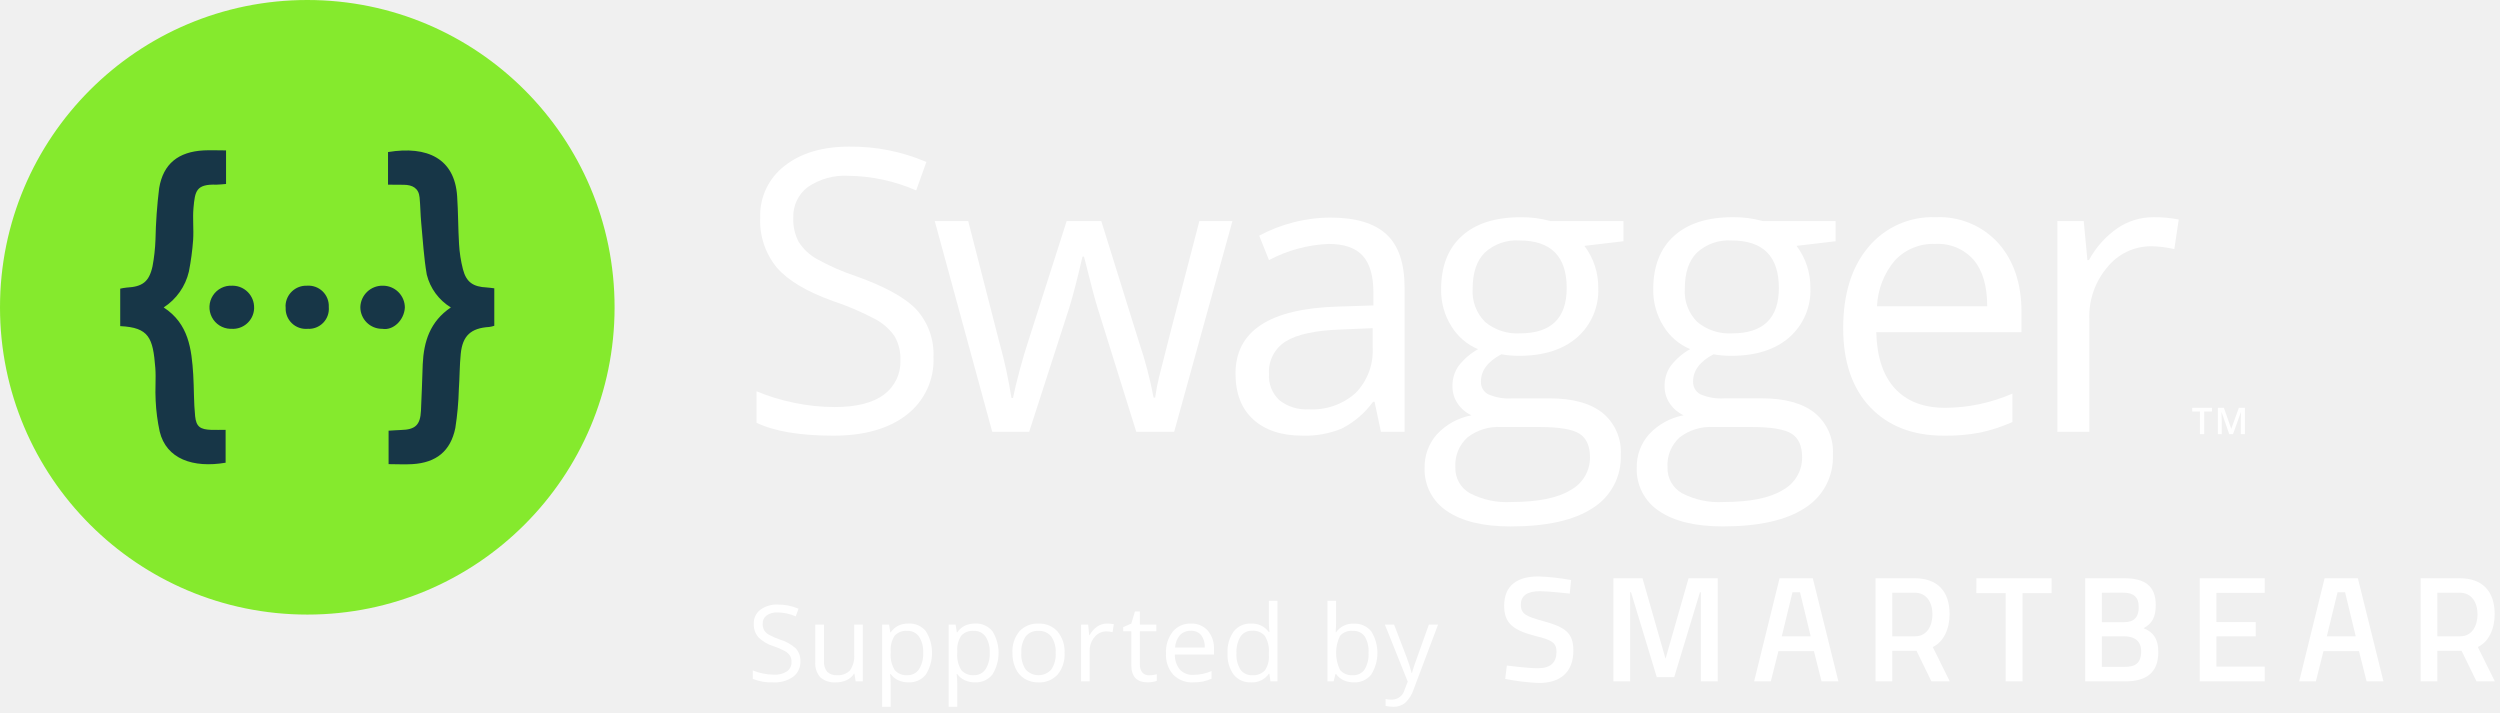
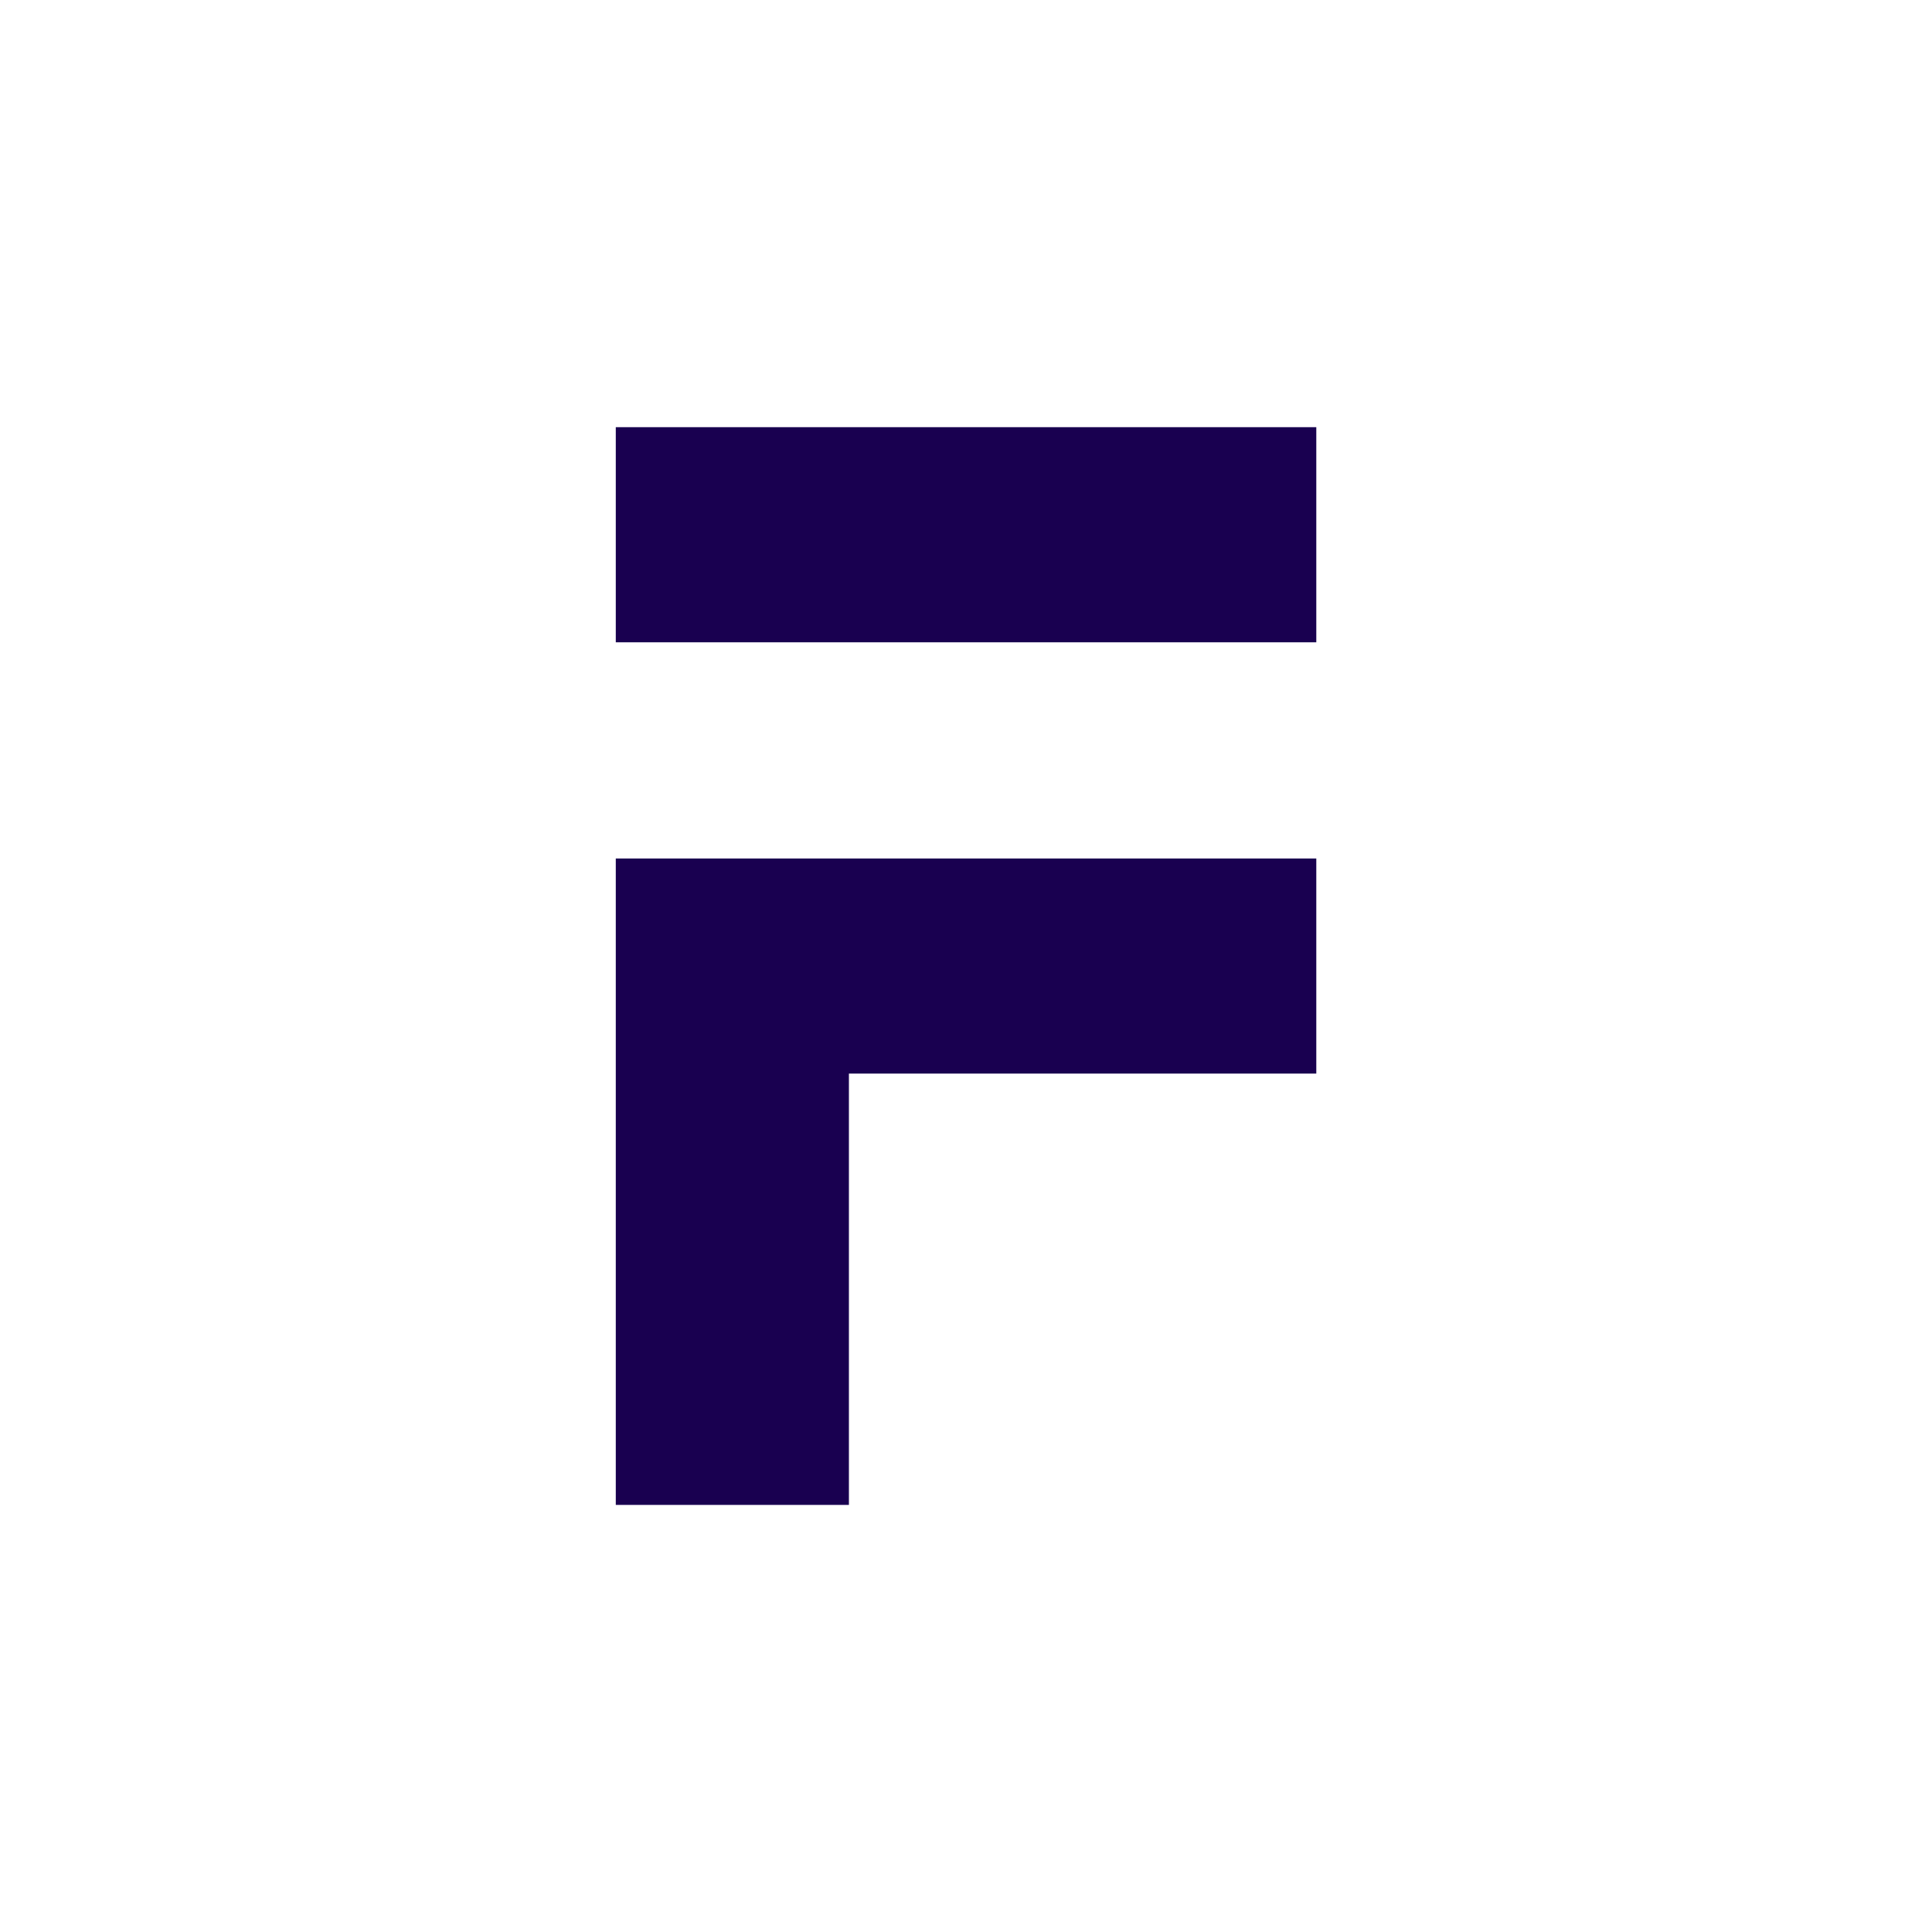
- <svg xmlns="http://www.w3.org/2000/svg" viewBox="0 0 407 116">
-   <defs>
-     <style>
-       .cls-1 {
-         clip-path: url(#clip-SW_TM-logo-on-dark);
-       }
- 
-       .cls-2 {
-         fill: #fff;
-       }
- 
-       .cls-3 {
-         fill: #85ea2d;
-       }
- 
-       .cls-4 {
-         fill: #173647;
-       }
-     </style>
-     <clipPath id="clip-SW_TM-logo-on-dark">
-       <rect width="407" height="116" />
-     </clipPath>
-   </defs>
-   <g id="SW_TM-logo-on-dark" class="cls-1">
-     <g id="SW_In-Product" transform="translate(-0.301)">
-       <path id="Path_2936" data-name="Path 2936" class="cls-2" d="M359.15,70.674h-.7V66.992h-1.26v-.6h3.219v.6H359.15Z" />
-       <path id="Path_2937" data-name="Path 2937" class="cls-2" d="M363.217,70.674,361.975,67.1h-.023q.05.8.05,1.494v2.083h-.636V66.391h.987l1.19,3.407h.017l1.225-3.407h.99v4.283H365.1V68.556c0-.213.006-.49.016-.832s.02-.549.028-.621h-.023l-1.286,3.571Z" />
-       <path id="Path_2938" data-name="Path 2938" class="cls-3" d="M50.328,97.669A47.642,47.642,0,1,1,97.971,50.027,47.642,47.642,0,0,1,50.328,97.669Z" />
-       <path id="Path_2939" data-name="Path 2939" class="cls-3" d="M50.328,4.769A45.258,45.258,0,1,1,5.07,50.027,45.258,45.258,0,0,1,50.328,4.769m0-4.769a50.027,50.027,0,1,0,50.027,50.027A50.027,50.027,0,0,0,50.328,0Z" />
-       <path id="Path_2940" data-name="Path 2940" class="cls-4" d="M31.8,33.854c-.154,1.712.058,3.482-.057,5.213a42.665,42.665,0,0,1-.693,5.156,9.53,9.53,0,0,1-4.1,5.829c4.079,2.654,4.54,6.771,4.81,10.946.135,2.25.077,4.52.308,6.752.173,1.731.846,2.174,2.636,2.231.73.02,1.48,0,2.327,0V75.33c-5.29.9-9.657-.6-10.734-5.079a30.76,30.76,0,0,1-.654-5c-.117-1.789.076-3.578-.058-5.367-.386-4.906-1.02-6.56-5.713-6.791v-6.1A9.191,9.191,0,0,1,20.9,46.82c2.577-.135,3.674-.924,4.231-3.463a29.3,29.3,0,0,0,.481-4.329,82.1,82.1,0,0,1,.6-8.406c.673-3.982,3.136-5.906,7.234-6.137,1.154-.057,2.327,0,3.655,0v5.464c-.558.038-1.039.115-1.539.115C32.226,29.949,32.052,31.084,31.8,33.854Zm6.406,12.658h-.077a3.515,3.515,0,1,0-.346,7.021h.231a3.461,3.461,0,0,0,3.655-3.251V50.09a3.523,3.523,0,0,0-3.461-3.578Zm12.062,0a3.373,3.373,0,0,0-3.482,3.251,1.79,1.79,0,0,0,.02.327,3.3,3.3,0,0,0,3.578,3.443,3.263,3.263,0,0,0,3.443-3.558,3.308,3.308,0,0,0-3.557-3.463Zm12.351,0a3.592,3.592,0,0,0-3.655,3.482A3.529,3.529,0,0,0,62.5,53.533h.039c1.769.309,3.559-1.4,3.674-3.462a3.571,3.571,0,0,0-3.6-3.559Zm16.948.288c-2.232-.1-3.348-.846-3.9-2.962a21.447,21.447,0,0,1-.635-4.136c-.154-2.578-.135-5.175-.308-7.753-.4-6.117-4.828-8.252-11.254-7.195v5.31c1.019,0,1.808,0,2.6.019,1.366.019,2.4.539,2.539,2.059.135,1.385.135,2.789.27,4.193.269,2.79.422,5.618.9,8.369A8.715,8.715,0,0,0,73.7,50.052c-3.4,2.289-4.406,5.559-4.578,9.234-.1,2.52-.154,5.059-.289,7.6-.115,2.308-.923,3.058-3.251,3.116-.654.019-1.289.077-2.019.115v5.445c1.365,0,2.616.077,3.866,0,3.886-.231,6.233-2.117,7-5.887A49.079,49.079,0,0,0,75,63.4c.135-1.923.116-3.866.308-5.771.289-2.982,1.655-4.213,4.636-4.4a4.037,4.037,0,0,0,.828-.192v-6.1c-.5-.058-.843-.115-1.208-.135Z" />
-       <path id="Path_2941" data-name="Path 2941" class="cls-2" d="M152.273,58.122a11.228,11.228,0,0,1-4.384,9.424q-4.383,3.382-11.9,3.382-8.14,0-12.524-2.1V63.7a32.9,32.9,0,0,0,6.137,1.879,32.3,32.3,0,0,0,6.575.689q5.322,0,8.015-2.02a6.626,6.626,0,0,0,2.692-5.62,7.222,7.222,0,0,0-.954-3.9,8.885,8.885,0,0,0-3.194-2.8,44.634,44.634,0,0,0-6.81-2.911q-6.387-2.286-9.126-5.417a11.955,11.955,0,0,1-2.74-8.172A10.164,10.164,0,0,1,128.039,27q3.977-3.131,10.52-3.131a31,31,0,0,1,12.555,2.5L149.455,31a28.382,28.382,0,0,0-11.021-2.38,10.668,10.668,0,0,0-6.606,1.816,5.984,5.984,0,0,0-2.38,5.041,7.722,7.722,0,0,0,.877,3.9,8.242,8.242,0,0,0,2.959,2.786,36.7,36.7,0,0,0,6.371,2.8q7.2,2.566,9.91,5.51A10.84,10.84,0,0,1,152.273,58.122Z" />
-       <path id="Path_2942" data-name="Path 2942" class="cls-2" d="M185.288,70.3,179,50.17q-.594-1.848-2.222-8.391h-.251q-1.252,5.479-2.192,8.453L167.849,70.3h-6.011l-9.361-34.315h5.447q3.318,12.931,5.057,19.693a80.112,80.112,0,0,1,1.988,9.111h.25q.345-1.785,1.112-4.618t1.33-4.493l6.294-19.693h5.635l6.137,19.693a66.369,66.369,0,0,1,2.379,9.048h.251a33.163,33.163,0,0,1,.673-3.475q.548-2.347,6.528-25.266h5.385L191.456,70.3Z" />
-       <path id="Path_2943" data-name="Path 2943" class="cls-2" d="M225.115,70.3l-1.033-4.885h-.25a14.446,14.446,0,0,1-5.119,4.368,15.608,15.608,0,0,1-6.372,1.143q-5.1,0-8-2.63t-2.9-7.483q0-10.4,16.626-10.9l5.823-.188V47.6q0-4.038-1.738-5.964T216.6,39.713a22.633,22.633,0,0,0-9.706,2.63l-1.6-3.977a24.437,24.437,0,0,1,5.557-2.16,24.056,24.056,0,0,1,6.058-.783q6.136,0,9.1,2.724t2.959,8.735V70.3Zm-11.741-3.663A10.549,10.549,0,0,0,221,63.977a9.845,9.845,0,0,0,2.771-7.451v-3.1l-5.2.219q-6.2.219-8.939,1.926a5.8,5.8,0,0,0-2.74,5.306,5.354,5.354,0,0,0,1.707,4.29,7.081,7.081,0,0,0,4.775,1.472Z" />
-       <path id="Path_2944" data-name="Path 2944" class="cls-2" d="M264.6,35.987v3.287l-6.356.752a11.16,11.16,0,0,1,2.255,6.856,10.148,10.148,0,0,1-3.444,8.047q-3.444,3-9.456,3a15.734,15.734,0,0,1-2.88-.25Q241.4,59.438,241.4,62.1a2.242,2.242,0,0,0,1.159,2.082,8.456,8.456,0,0,0,3.976.673h6.074q5.573,0,8.563,2.348a8.158,8.158,0,0,1,2.99,6.825,9.743,9.743,0,0,1-4.571,8.688q-4.572,2.989-13.338,2.99-6.732,0-10.379-2.5a8.087,8.087,0,0,1-3.647-7.076,7.946,7.946,0,0,1,2-5.417,10.211,10.211,0,0,1,5.636-3.1,5.429,5.429,0,0,1-2.207-1.847,4.89,4.89,0,0,1-.893-2.912,5.53,5.53,0,0,1,1-3.288,10.529,10.529,0,0,1,3.162-2.723,9.275,9.275,0,0,1-4.336-3.726,10.945,10.945,0,0,1-1.675-6.012q0-5.634,3.382-8.688t9.58-3.052a17.439,17.439,0,0,1,4.853.626ZM237.233,76.062a4.66,4.66,0,0,0,2.348,4.227,12.973,12.973,0,0,0,6.732,1.44q6.543,0,9.69-1.956a5.992,5.992,0,0,0,3.147-5.307q0-2.787-1.723-3.867t-6.481-1.08h-6.23a8.205,8.205,0,0,0-5.51,1.69,6.043,6.043,0,0,0-1.973,4.853Zm2.818-29.086a6.984,6.984,0,0,0,2.035,5.448,8.123,8.123,0,0,0,5.667,1.847q7.608,0,7.608-7.389,0-7.733-7.7-7.733a7.628,7.628,0,0,0-5.635,1.972q-1.976,1.973-1.975,5.855Z" />
-       <path id="Path_2945" data-name="Path 2945" class="cls-2" d="M299.136,35.987v3.287l-6.356.752a11.168,11.168,0,0,1,2.254,6.856,10.145,10.145,0,0,1-3.444,8.047q-3.444,3-9.455,3a15.734,15.734,0,0,1-2.88-.25q-3.32,1.754-3.319,4.415a2.243,2.243,0,0,0,1.158,2.082,8.459,8.459,0,0,0,3.976.673h6.074q5.574,0,8.563,2.348a8.158,8.158,0,0,1,2.99,6.825,9.743,9.743,0,0,1-4.571,8.688q-4.57,2.989-13.337,2.99-6.732,0-10.379-2.5a8.088,8.088,0,0,1-3.648-7.076,7.947,7.947,0,0,1,2-5.417,10.207,10.207,0,0,1,5.636-3.1,5.432,5.432,0,0,1-2.208-1.847,4.889,4.889,0,0,1-.892-2.912,5.53,5.53,0,0,1,1-3.288,10.529,10.529,0,0,1,3.162-2.723,9.271,9.271,0,0,1-4.336-3.726,10.945,10.945,0,0,1-1.675-6.012q0-5.634,3.381-8.688t9.581-3.052a17.444,17.444,0,0,1,4.853.626ZM271.772,76.062a4.658,4.658,0,0,0,2.348,4.227,12.969,12.969,0,0,0,6.731,1.44q6.544,0,9.691-1.956a5.993,5.993,0,0,0,3.146-5.307q0-2.787-1.722-3.867t-6.481-1.08h-6.23a8.208,8.208,0,0,0-5.511,1.69A6.042,6.042,0,0,0,271.772,76.062Zm2.818-29.086a6.984,6.984,0,0,0,2.035,5.448,8.121,8.121,0,0,0,5.667,1.847q7.607,0,7.608-7.389,0-7.733-7.7-7.733a7.629,7.629,0,0,0-5.635,1.972q-1.975,1.973-1.975,5.855Z" />
-       <path id="Path_2946" data-name="Path 2946" class="cls-2" d="M316.778,70.928q-7.608,0-12.007-4.634t-4.4-12.868q0-8.3,4.086-13.181a13.573,13.573,0,0,1,10.974-4.884A12.938,12.938,0,0,1,325.638,39.6q3.762,4.247,3.762,11.2v3.287H305.757q.156,6.044,3.053,9.174t8.156,3.131a27.633,27.633,0,0,0,10.958-2.317v4.634a27.5,27.5,0,0,1-5.213,1.706,29.251,29.251,0,0,1-5.933.513Zm-1.409-31.215a8.489,8.489,0,0,0-6.591,2.692,12.416,12.416,0,0,0-2.9,7.452h17.94q0-4.916-2.191-7.53a7.714,7.714,0,0,0-6.258-2.614Z" />
-       <path id="Path_2947" data-name="Path 2947" class="cls-2" d="M350.9,35.361a20.38,20.38,0,0,1,4.1.375l-.721,4.822a17.712,17.712,0,0,0-3.757-.47A9.142,9.142,0,0,0,343.4,43.47a12.327,12.327,0,0,0-2.959,8.422V70.3h-5.2V35.987h4.29l.6,6.356h.25a15.072,15.072,0,0,1,4.6-5.166,10.356,10.356,0,0,1,5.919-1.816Z" />
-       <path id="Path_2948" data-name="Path 2948" class="cls-2" d="M255.857,96.638s-3.43-.391-4.85-.391c-2.058,0-3.111.735-3.111,2.18,0,1.568.882,1.935,3.748,2.719,3.527.98,4.8,1.911,4.8,4.777,0,3.675-2.3,5.267-5.61,5.267a35.687,35.687,0,0,1-5.487-.662l.27-2.18s3.306.441,5.046.441c2.082,0,3.037-.931,3.037-2.7,0-1.421-.759-1.91-3.331-2.523-3.626-.93-5.193-2.033-5.193-4.948,0-3.381,2.229-4.776,5.585-4.776a37.2,37.2,0,0,1,5.315.587Z" />
-       <path id="Path_2949" data-name="Path 2949" class="cls-2" d="M262.967,94.14H267.7l3.748,13.106L275.2,94.14h4.752v16.78H277.2V96.42h-.145l-4.191,13.816h-2.842L265.831,96.42h-.145v14.5h-2.719Z" />
-       <path id="Path_2950" data-name="Path 2950" class="cls-2" d="M322.057,94.14H334.3v2.425h-4.728V110.92h-2.743V96.565h-4.777Z" />
-       <path id="Path_2951" data-name="Path 2951" class="cls-2" d="M346.137,94.14c3.332,0,5.12,1.249,5.12,4.361,0,2.033-.637,3.037-1.984,3.772,1.445.563,2.4,1.592,2.4,3.9,0,3.43-2.081,4.752-5.339,4.752h-6.566V94.14Zm-3.65,2.352v4.8h3.6c1.666,0,2.4-.832,2.4-2.474,0-1.617-.833-2.327-2.5-2.327Zm0,7.1v4.973h3.7c1.689,0,2.694-.539,2.694-2.548,0-1.911-1.421-2.425-2.744-2.425Z" />
-       <path id="Path_2952" data-name="Path 2952" class="cls-2" d="M358.414,94.14H369v2.377h-7.864v4.751h6.394V103.6h-6.394v4.924H369v2.4H358.414Z" />
-       <path id="Path_2953" data-name="Path 2953" class="cls-2" d="M378.747,94.14h5.414l4.164,16.78h-2.744L384.342,106h-5.777l-1.239,4.923h-2.719Zm.361,9.456h4.708l-1.737-7.178h-1.225Z" />
-       <path id="Path_2954" data-name="Path 2954" class="cls-2" d="M397.1,105.947v4.973h-2.719V94.14h6.37c3.7,0,5.683,2.12,5.683,5.843,0,2.376-.956,4.519-2.744,5.352l2.769,5.585H403.47l-2.426-4.973Zm3.651-9.455H397.1v7.1h3.7c2.057,0,2.841-1.85,2.841-3.589,0-1.9-.934-3.511-2.894-3.511Z" />
-       <path id="Path_2955" data-name="Path 2955" class="cls-2" d="M290.013,94.14h5.413l4.164,16.78h-2.743L295.608,106h-5.777l-1.239,4.923h-2.719Zm.361,9.456h4.707l-1.737-7.178h-1.225Z" />
-       <path id="Path_2956" data-name="Path 2956" class="cls-2" d="M308.362,105.947v4.973h-2.719V94.14h6.369c3.7,0,5.683,2.12,5.683,5.843,0,2.376-.955,4.519-2.743,5.352l2.768,5.585h-2.989l-2.425-4.973Zm3.65-9.455h-3.65v7.1h3.7c2.058,0,2.841-1.85,2.841-3.589C314.9,98.1,313.972,96.492,312.012,96.492Z" />
-       <path id="Path_2957" data-name="Path 2957" class="cls-2" d="M130.606,107.643a3.02,3.02,0,0,1-1.18,2.537,5.113,5.113,0,0,1-3.2.91,8.03,8.03,0,0,1-3.371-.564v-1.383a8.793,8.793,0,0,0,1.652.506,8.672,8.672,0,0,0,1.77.186,3.565,3.565,0,0,0,2.157-.544,1.783,1.783,0,0,0,.725-1.512,1.947,1.947,0,0,0-.257-1.05,2.393,2.393,0,0,0-.86-.754,12.171,12.171,0,0,0-1.833-.784,5.842,5.842,0,0,1-2.456-1.458,3.213,3.213,0,0,1-.738-2.2,2.736,2.736,0,0,1,1.071-2.267,4.444,4.444,0,0,1,2.831-.843,8.341,8.341,0,0,1,3.38.675l-.447,1.247a7.639,7.639,0,0,0-2.966-.641,2.878,2.878,0,0,0-1.779.489,1.612,1.612,0,0,0-.64,1.357,2.081,2.081,0,0,0,.236,1.049,2.231,2.231,0,0,0,.8.75,9.878,9.878,0,0,0,1.715.754,6.8,6.8,0,0,1,2.667,1.483,2.919,2.919,0,0,1,.723,2.057Z" />
-       <path id="Path_2958" data-name="Path 2958" class="cls-2" d="M134.447,101.686v5.991a2.411,2.411,0,0,0,.515,1.686,2.09,2.09,0,0,0,1.609.556,2.629,2.629,0,0,0,2.12-.792,4,4,0,0,0,.67-2.587v-4.854h1.4v9.236H139.6l-.2-1.239h-.075a2.793,2.793,0,0,1-1.193,1.045,4,4,0,0,1-1.74.362,3.529,3.529,0,0,1-2.524-.8,3.409,3.409,0,0,1-.839-2.562v-6.042Z" />
-       <path id="Path_2959" data-name="Path 2959" class="cls-2" d="M148.206,111.09a3.993,3.993,0,0,1-1.647-.333,3.1,3.1,0,0,1-1.252-1.023h-.1a12.265,12.265,0,0,1,.1,1.533v3.8h-1.4V101.686h1.137l.194,1.264h.067a3.257,3.257,0,0,1,1.256-1.1,3.831,3.831,0,0,1,1.643-.337,3.413,3.413,0,0,1,2.836,1.256,6.683,6.683,0,0,1-.017,7.057,3.42,3.42,0,0,1-2.817,1.264Zm-.2-8.385a2.482,2.482,0,0,0-2.048.784,4.041,4.041,0,0,0-.649,2.494v.312a4.625,4.625,0,0,0,.649,2.785,2.467,2.467,0,0,0,2.082.839,2.164,2.164,0,0,0,1.875-.969,4.6,4.6,0,0,0,.678-2.671,4.428,4.428,0,0,0-.678-2.651,2.232,2.232,0,0,0-1.915-.923Z" />
-       <path id="Path_2960" data-name="Path 2960" class="cls-2" d="M159.039,111.09a3.993,3.993,0,0,1-1.647-.333,3.1,3.1,0,0,1-1.252-1.023h-.1a12.265,12.265,0,0,1,.1,1.533v3.8h-1.4V101.686h1.137l.194,1.264h.067a3.257,3.257,0,0,1,1.256-1.1,3.831,3.831,0,0,1,1.643-.337,3.413,3.413,0,0,1,2.836,1.256,6.683,6.683,0,0,1-.017,7.057,3.42,3.42,0,0,1-2.817,1.264Zm-.2-8.385a2.482,2.482,0,0,0-2.048.784,4.041,4.041,0,0,0-.649,2.494v.312a4.625,4.625,0,0,0,.649,2.785,2.467,2.467,0,0,0,2.082.839,2.164,2.164,0,0,0,1.875-.969,4.6,4.6,0,0,0,.678-2.671,4.428,4.428,0,0,0-.678-2.651,2.232,2.232,0,0,0-1.911-.923Z" />
-       <path id="Path_2961" data-name="Path 2961" class="cls-2" d="M173.612,106.3a5.093,5.093,0,0,1-1.137,3.527,4.005,4.005,0,0,1-3.143,1.268,4.172,4.172,0,0,1-2.2-.581,3.84,3.84,0,0,1-1.483-1.669,5.8,5.8,0,0,1-.522-2.545,5.087,5.087,0,0,1,1.129-3.518,3.991,3.991,0,0,1,3.135-1.26,3.907,3.907,0,0,1,3.08,1.29,5.071,5.071,0,0,1,1.141,3.488Zm-7.036,0a4.384,4.384,0,0,0,.708,2.7,2.809,2.809,0,0,0,4.167,0,4.365,4.365,0,0,0,.712-2.7,4.293,4.293,0,0,0-.712-2.675,2.5,2.5,0,0,0-2.1-.915,2.461,2.461,0,0,0-2.072.9,4.334,4.334,0,0,0-.7,2.69Z" />
-       <path id="Path_2962" data-name="Path 2962" class="cls-2" d="M180.525,101.517a5.506,5.506,0,0,1,1.1.1l-.194,1.3a4.786,4.786,0,0,0-1.011-.127,2.46,2.46,0,0,0-1.917.911,3.318,3.318,0,0,0-.8,2.267v4.955h-1.4v-9.236h1.154l.16,1.71h.068a4.054,4.054,0,0,1,1.238-1.39,2.787,2.787,0,0,1,1.6-.49Z" />
-       <path id="Path_2963" data-name="Path 2963" class="cls-2" d="M187.363,109.936a4.506,4.506,0,0,0,.716-.055,4.387,4.387,0,0,0,.548-.114v1.07a2.5,2.5,0,0,1-.67.181,5,5,0,0,1-.8.072q-2.68,0-2.68-2.823v-5.494h-1.323V102.1l1.323-.582.59-1.972h.809v2.141h2.68v1.087h-2.68v5.435a1.869,1.869,0,0,0,.4,1.281A1.377,1.377,0,0,0,187.363,109.936Z" />
-       <path id="Path_2964" data-name="Path 2964" class="cls-2" d="M194.538,111.09a4.239,4.239,0,0,1-3.231-1.247,4.824,4.824,0,0,1-1.184-3.463,5.355,5.355,0,0,1,1.1-3.548,3.652,3.652,0,0,1,2.954-1.315,3.484,3.484,0,0,1,2.747,1.142,4.378,4.378,0,0,1,1.011,3.013v.885h-6.362a3.66,3.66,0,0,0,.822,2.469,2.843,2.843,0,0,0,2.2.843,7.431,7.431,0,0,0,2.949-.624v1.247a7.377,7.377,0,0,1-1.4.459,7.863,7.863,0,0,1-1.6.139Zm-.379-8.4a2.286,2.286,0,0,0-1.774.725,3.337,3.337,0,0,0-.779,2.006h4.828a3.072,3.072,0,0,0-.59-2.027,2.076,2.076,0,0,0-1.685-.706Z" />
-       <path id="Path_2965" data-name="Path 2965" class="cls-2" d="M206.951,109.683h-.076a3.287,3.287,0,0,1-2.9,1.407,3.427,3.427,0,0,1-2.819-1.239,5.452,5.452,0,0,1-1.006-3.522,5.542,5.542,0,0,1,1.011-3.548,3.4,3.4,0,0,1,2.814-1.264,3.361,3.361,0,0,1,2.883,1.365h.109l-.059-.665-.034-.649V97.809h1.4v13.113h-1.138Zm-2.8.236a2.551,2.551,0,0,0,2.078-.779,3.947,3.947,0,0,0,.644-2.516v-.3a4.638,4.638,0,0,0-.653-2.8,2.481,2.481,0,0,0-2.086-.839,2.14,2.14,0,0,0-1.883.957,4.76,4.76,0,0,0-.653,2.7,4.554,4.554,0,0,0,.649,2.671,2.194,2.194,0,0,0,1.906.906Z" />
-       <path id="Path_2966" data-name="Path 2966" class="cls-2" d="M220.712,101.534a3.435,3.435,0,0,1,2.827,1.243,6.653,6.653,0,0,1-.009,7.053,3.417,3.417,0,0,1-2.818,1.26,4,4,0,0,1-1.648-.333,3.094,3.094,0,0,1-1.251-1.023h-.1l-.295,1.188h-1V97.809h1.4V101q0,1.069-.068,1.921h.068a3.322,3.322,0,0,1,2.894-1.387Zm-.2,1.171a2.44,2.44,0,0,0-2.064.822,6.338,6.338,0,0,0,.017,5.553,2.464,2.464,0,0,0,2.081.839,2.158,2.158,0,0,0,1.922-.94,4.828,4.828,0,0,0,.632-2.7,4.645,4.645,0,0,0-.632-2.689,2.242,2.242,0,0,0-1.959-.885Z" />
-       <path id="Path_2967" data-name="Path 2967" class="cls-2" d="M225.758,101.686h1.5l2.023,5.267a20.188,20.188,0,0,1,.826,2.6h.067q.109-.431.459-1.471t2.288-6.4h1.5L230.452,112.2a5.253,5.253,0,0,1-1.378,2.212,2.932,2.932,0,0,1-1.934.653,5.659,5.659,0,0,1-1.264-.143V113.8a4.9,4.9,0,0,0,1.037.1,2.136,2.136,0,0,0,2.056-1.618l.514-1.314Z" />
-     </g>
-   </g>
+ <svg xmlns="http://www.w3.org/2000/svg" width="48" height="48" viewBox="0 0 48 48" fill="none">
+   <rect width="48" height="48" fill="#190050" />
+   <rect width="48" height="48" fill="white" />
+   <path fill-rule="evenodd" clip-rule="evenodd" d="M15.299 10.613H32.703V15.958H15.299V10.613ZM15.299 37.389V21.329H32.703V26.673H21.091V37.389H15.299Z" fill="#190050" />
</svg>
